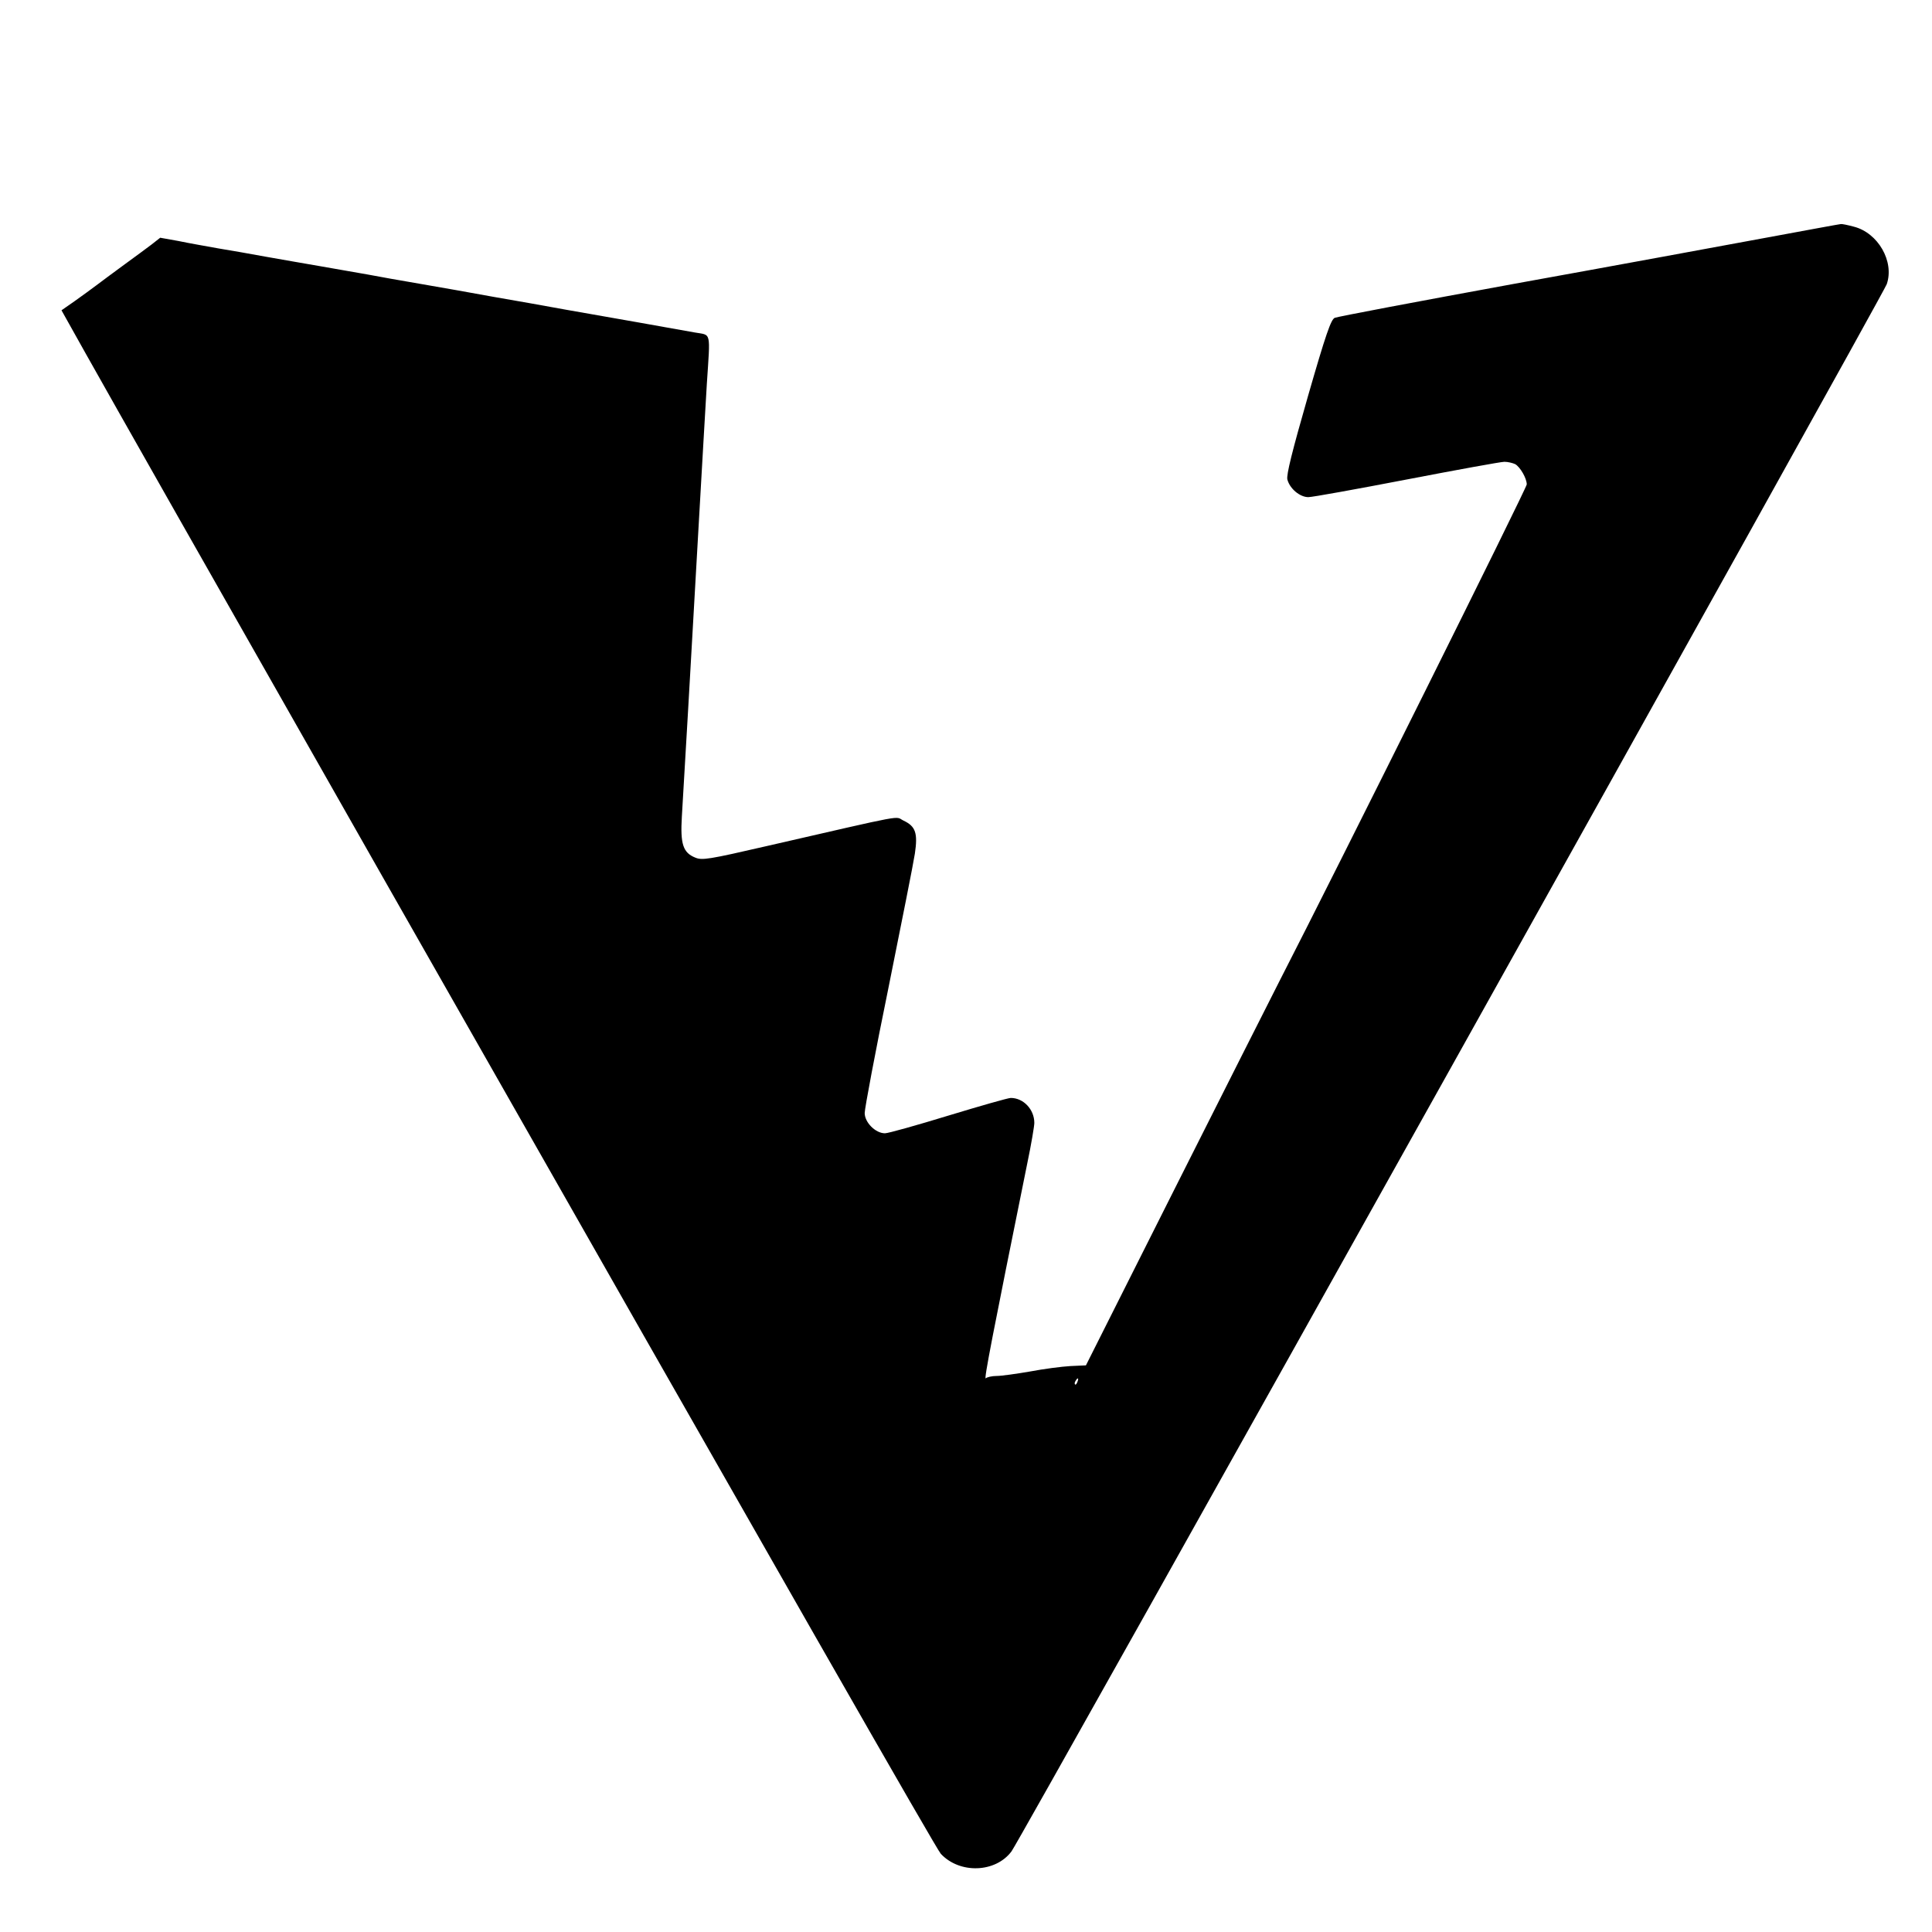
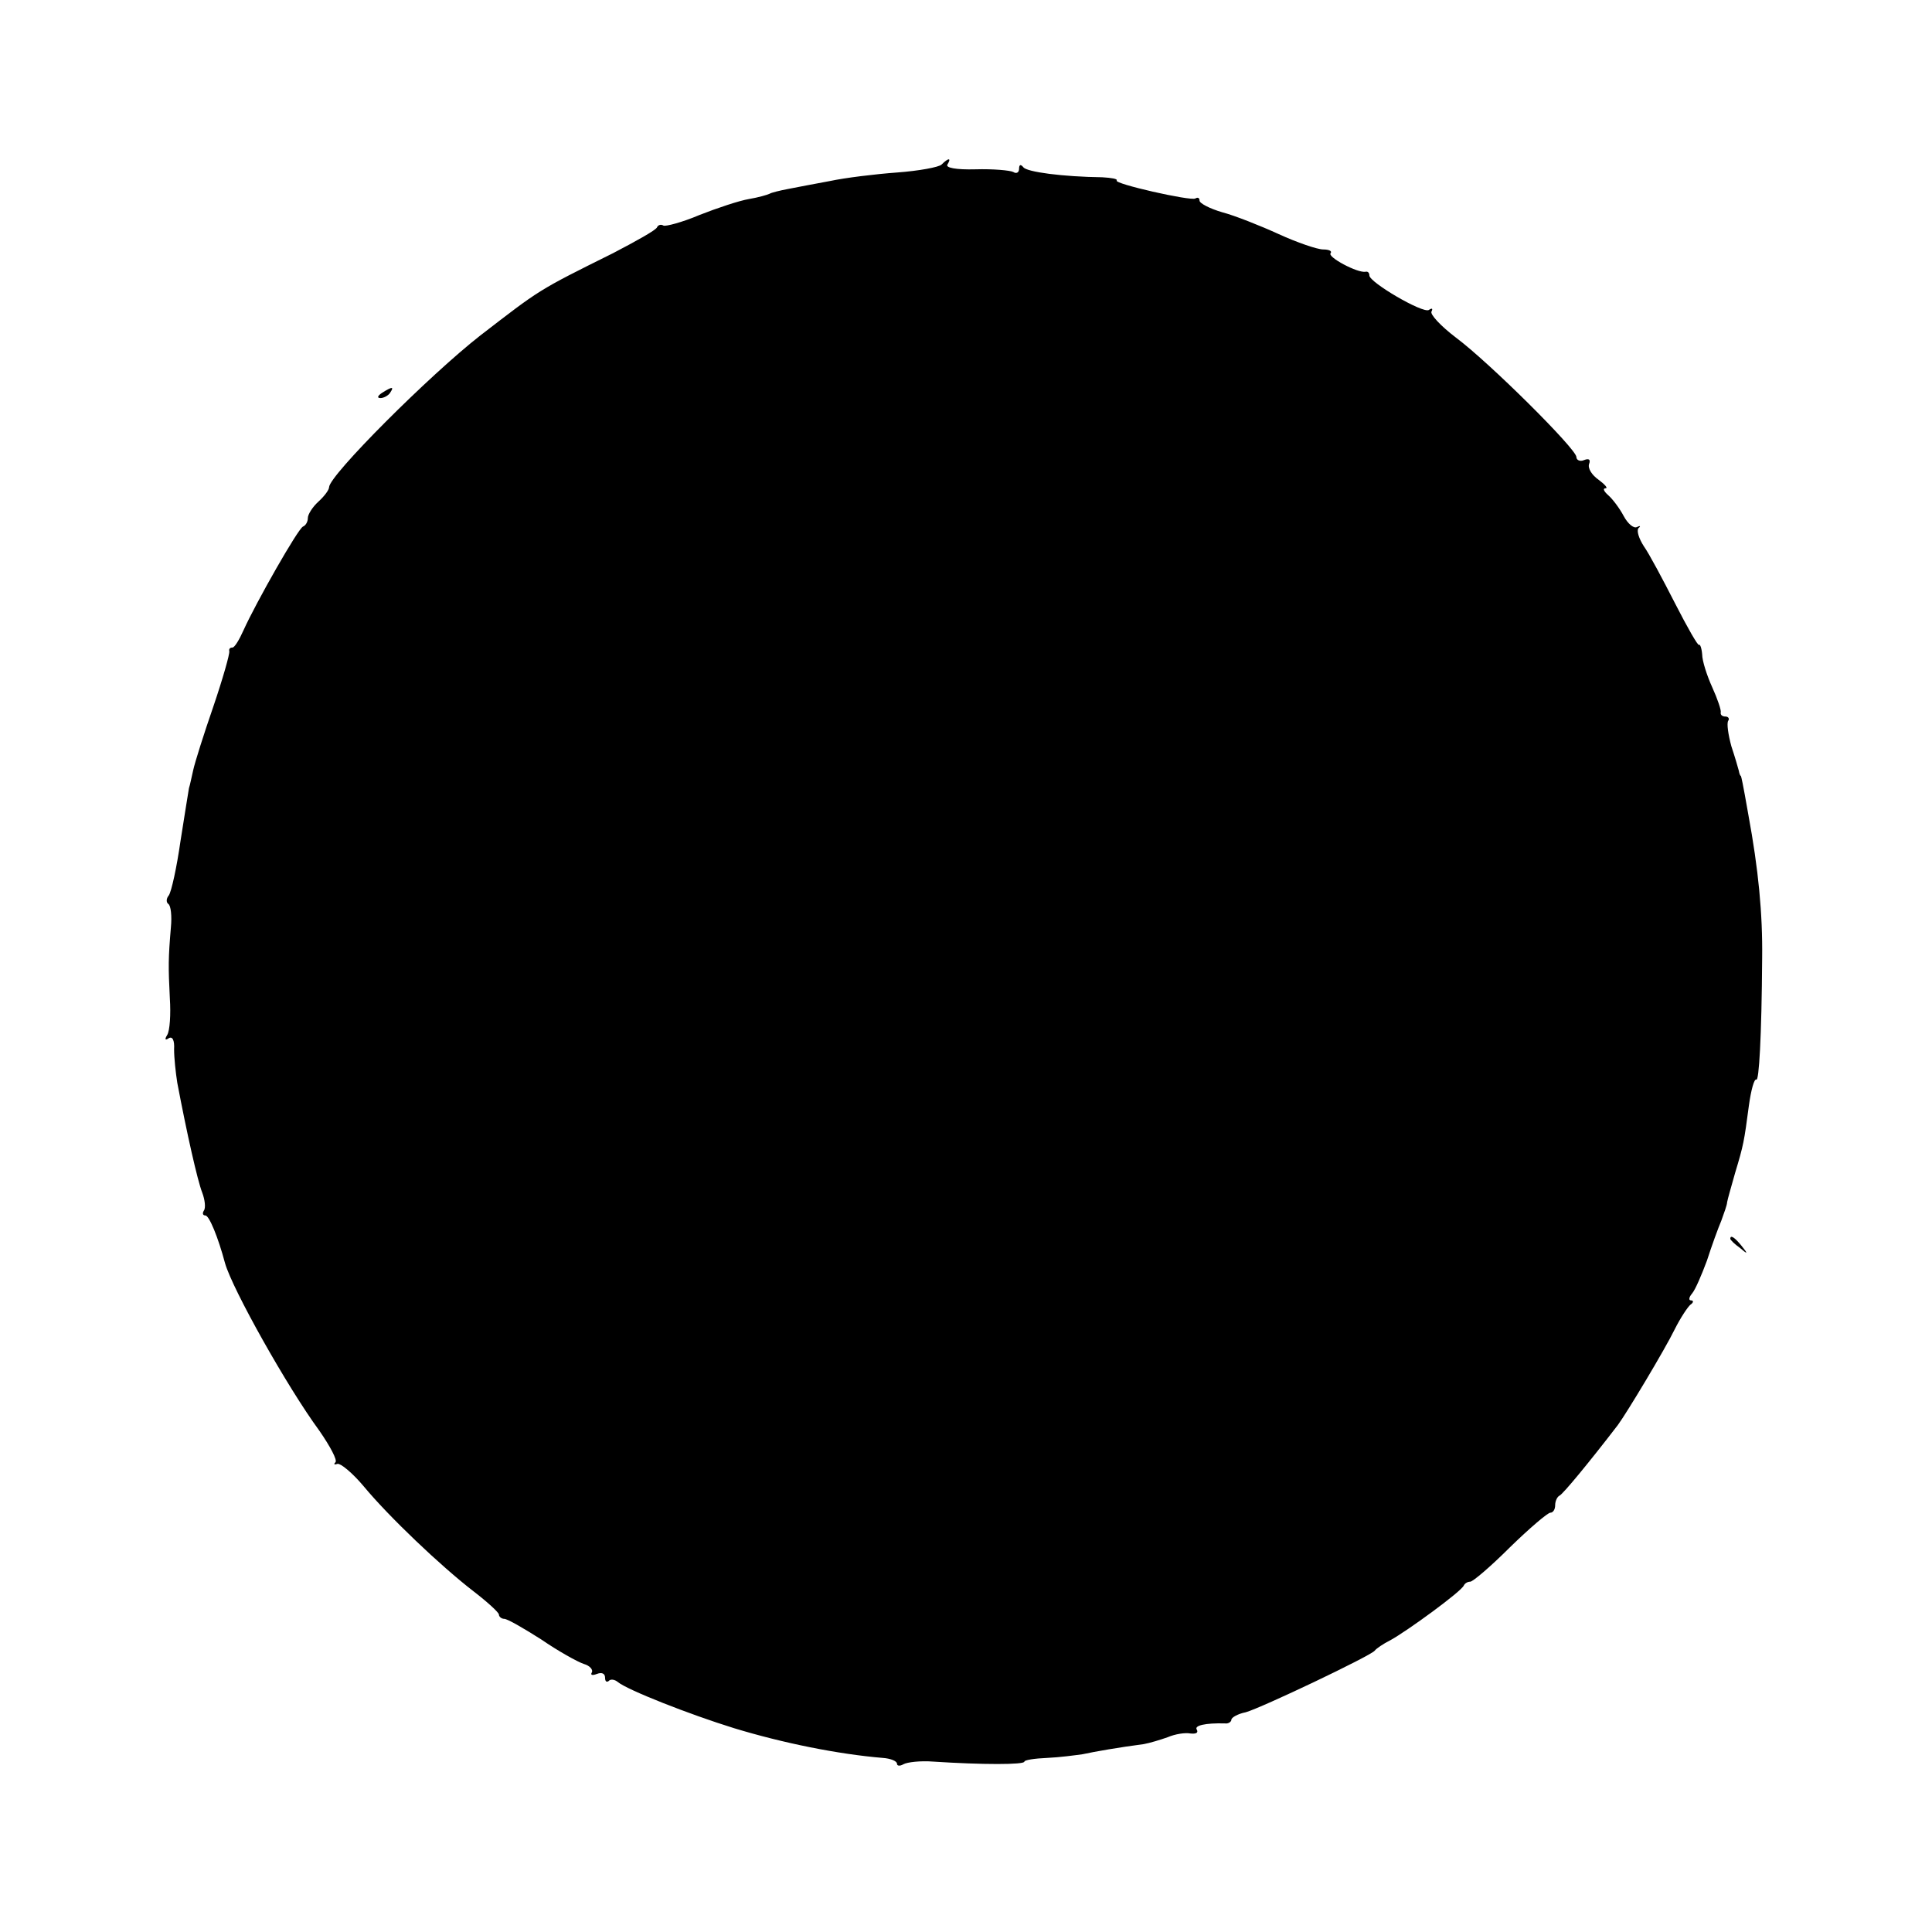
- <svg xmlns="http://www.w3.org/2000/svg" version="1.0" width="820pt" height="820pt" viewBox="0 0 820 820" preserveAspectRatio="xMidYMid meet">
-   <g transform="translate(0,820) scale(0.1,-0.1)" fill="#000000" stroke="none">
-     <path d="M7490 7190 c-173 -32 -650 -120 -1060 -194 -410 -75 -754 -140 -765 -145 -16 -7 -38 -70 -114 -334 -66 -230 -92 -333 -87 -352 10 -39 53 -75 89 -75 17 0 205 34 418 75 213 41 400 75 414 75 15 0 35 -5 46 -10 21 -12 49 -60 49 -86 0 -15 -799 -1620 -1050 -2109 -42 -82 -244 -483 -449 -890 l-372 -740 -66 -3 c-36 -2 -113 -12 -171 -23 -58 -10 -122 -19 -142 -19 -20 0 -41 -5 -46 -10 -9 -9 28 181 176 912 17 81 30 159 30 172 0 57 -46 106 -100 106 -11 0 -130 -34 -265 -75 -134 -41 -255 -75 -269 -75 -40 0 -86 46 -86 86 0 19 45 259 101 532 55 273 106 529 112 569 13 87 3 116 -48 140 -40 19 30 32 -581 -108 -247 -57 -274 -61 -303 -49 -52 21 -64 57 -57 174 8 134 40 677 71 1231 14 248 30 520 35 605 15 230 20 206 -52 219 -88 16 -365 65 -543 96 -82 15 -222 40 -310 55 -88 16 -227 41 -310 55 -82 14 -184 32 -225 40 -41 7 -131 23 -200 35 -69 12 -174 30 -235 41 -60 11 -150 27 -200 35 -49 9 -125 22 -167 31 l-78 14 -37 -29 c-21 -16 -74 -55 -118 -87 -44 -32 -96 -71 -116 -86 -20 -15 -61 -45 -92 -67 l-56 -39 103 -184 c128 -228 484 -856 1259 -2219 1759 -3092 2351 -4127 2370 -4148 80 -86 232 -81 300 10 39 52 3699 6606 3715 6652 33 96 -37 218 -140 244 -26 7 -50 12 -55 11 -4 0 -150 -27 -323 -59z m-2917 -4855 c-3 -9 -8 -14 -10 -11 -3 3 -2 9 2 15 9 16 15 13 8 -4z" />
+ <svg xmlns="http://www.w3.org/2000/svg" version="1.0" width="364pt" height="364pt" viewBox="0 0 364 364" preserveAspectRatio="xMidYMid meet">
+   <g transform="translate(0,364) scale(0.1,-0.1)" fill="#000000" stroke="none">
+     <path d="M1774 3330 c-5 -5 -43 -12 -84 -15 -41 -3 -98 -10 -126 -16 -28 -5 -63 -12 -79 -15 -16 -3 -32 -7 -35 -9 -4 -2 -21 -7 -39 -10 -18 -3 -60 -17 -93 -30 -33 -14 -64 -22 -68 -20 -5 3 -10 1 -12 -3 -1 -5 -39 -26 -83 -49 -143 -71 -137 -68 -250 -155 -96 -75 -285 -264 -285 -286 0 -5 -9 -17 -20 -27 -11 -10 -20 -24 -20 -31 0 -7 -4 -14 -9 -16 -9 -3 -89 -144 -112 -195 -8 -18 -17 -33 -21 -33 -5 0 -7 -3 -6 -7 1 -5 -12 -51 -30 -104 -18 -52 -35 -106 -38 -120 -3 -13 -6 -28 -8 -34 -1 -5 -8 -50 -16 -100 -7 -49 -17 -95 -22 -102 -5 -6 -5 -13 -1 -16 5 -3 7 -23 5 -44 -5 -59 -5 -74 -2 -134 2 -30 0 -61 -5 -69 -5 -8 -4 -11 3 -6 7 4 11 -4 10 -21 0 -16 3 -44 6 -63 18 -95 38 -184 47 -207 5 -13 7 -29 3 -34 -3 -5 -2 -9 3 -9 7 0 24 -41 37 -90 14 -49 117 -233 178 -316 20 -29 34 -55 30 -59 -4 -4 -2 -5 4 -3 6 1 28 -17 49 -42 48 -58 146 -151 207 -198 26 -20 48 -40 48 -44 0 -4 5 -8 10 -8 6 0 37 -18 70 -39 32 -22 68 -42 80 -46 11 -3 18 -11 15 -16 -3 -5 1 -6 9 -3 10 4 16 1 16 -7 0 -7 3 -9 7 -6 3 4 11 3 17 -2 18 -15 135 -61 219 -87 92 -28 196 -49 280 -56 15 -1 27 -6 27 -11 0 -4 5 -5 12 -1 7 4 32 7 57 5 92 -6 171 -6 171 0 0 3 19 6 43 7 23 1 53 5 67 7 23 5 69 13 115 19 11 2 31 8 45 13 14 6 33 9 43 7 10 -1 15 1 12 7 -6 8 16 13 53 12 6 -1 12 3 12 7 0 4 12 11 27 14 29 8 235 106 243 116 3 4 16 13 30 20 31 17 134 92 138 103 2 4 7 7 12 7 5 0 39 29 75 65 37 36 71 65 76 65 5 0 9 6 9 14 0 8 4 16 8 18 6 2 57 64 110 133 17 23 89 143 107 180 11 22 25 43 30 47 6 4 6 8 1 8 -5 0 -4 6 2 13 6 7 18 35 28 62 9 28 21 61 27 75 5 14 11 30 11 35 1 6 8 30 15 55 16 53 17 59 26 127 4 29 10 51 14 49 5 -4 10 79 11 229 1 84 -7 167 -26 270 -11 63 -13 70 -14 73 -2 1 -3 5 -4 10 -1 4 -7 25 -14 46 -6 22 -9 43 -6 48 3 4 0 8 -5 8 -6 0 -10 3 -9 8 1 4 -6 25 -16 47 -10 22 -19 50 -19 62 -1 12 -4 20 -6 18 -2 -2 -22 33 -45 78 -23 45 -49 94 -59 108 -9 14 -14 29 -10 34 5 4 3 5 -3 2 -6 -3 -17 6 -25 21 -8 15 -21 32 -29 39 -8 7 -11 13 -5 13 5 0 -1 7 -13 16 -13 9 -21 22 -18 30 3 8 0 11 -10 7 -7 -3 -14 0 -14 6 0 15 -164 178 -227 225 -29 22 -49 44 -46 49 3 6 1 7 -5 3 -11 -7 -112 52 -112 65 0 5 -3 8 -7 7 -15 -3 -73 28 -66 35 3 4 -3 7 -14 7 -11 0 -49 13 -84 29 -35 16 -83 35 -106 41 -24 7 -43 17 -43 22 0 5 -3 7 -8 4 -9 -5 -155 28 -148 34 2 3 -10 5 -27 6 -75 1 -143 10 -149 19 -5 6 -8 5 -8 -3 0 -7 -5 -10 -11 -6 -6 3 -38 6 -71 5 -37 -1 -57 3 -53 9 8 13 2 13 -11 0z" />
+     <path d="M720 2900 c-9 -6 -10 -10 -3 -10 6 0 15 5 18 10 8 12 4 12 -15 0z" />
+     <path d="M3260 1306 c0 -2 8 -10 18 -17 15 -13 16 -12 3 4 -13 16 -21 21 -21 13z" />
  </g>
</svg>
